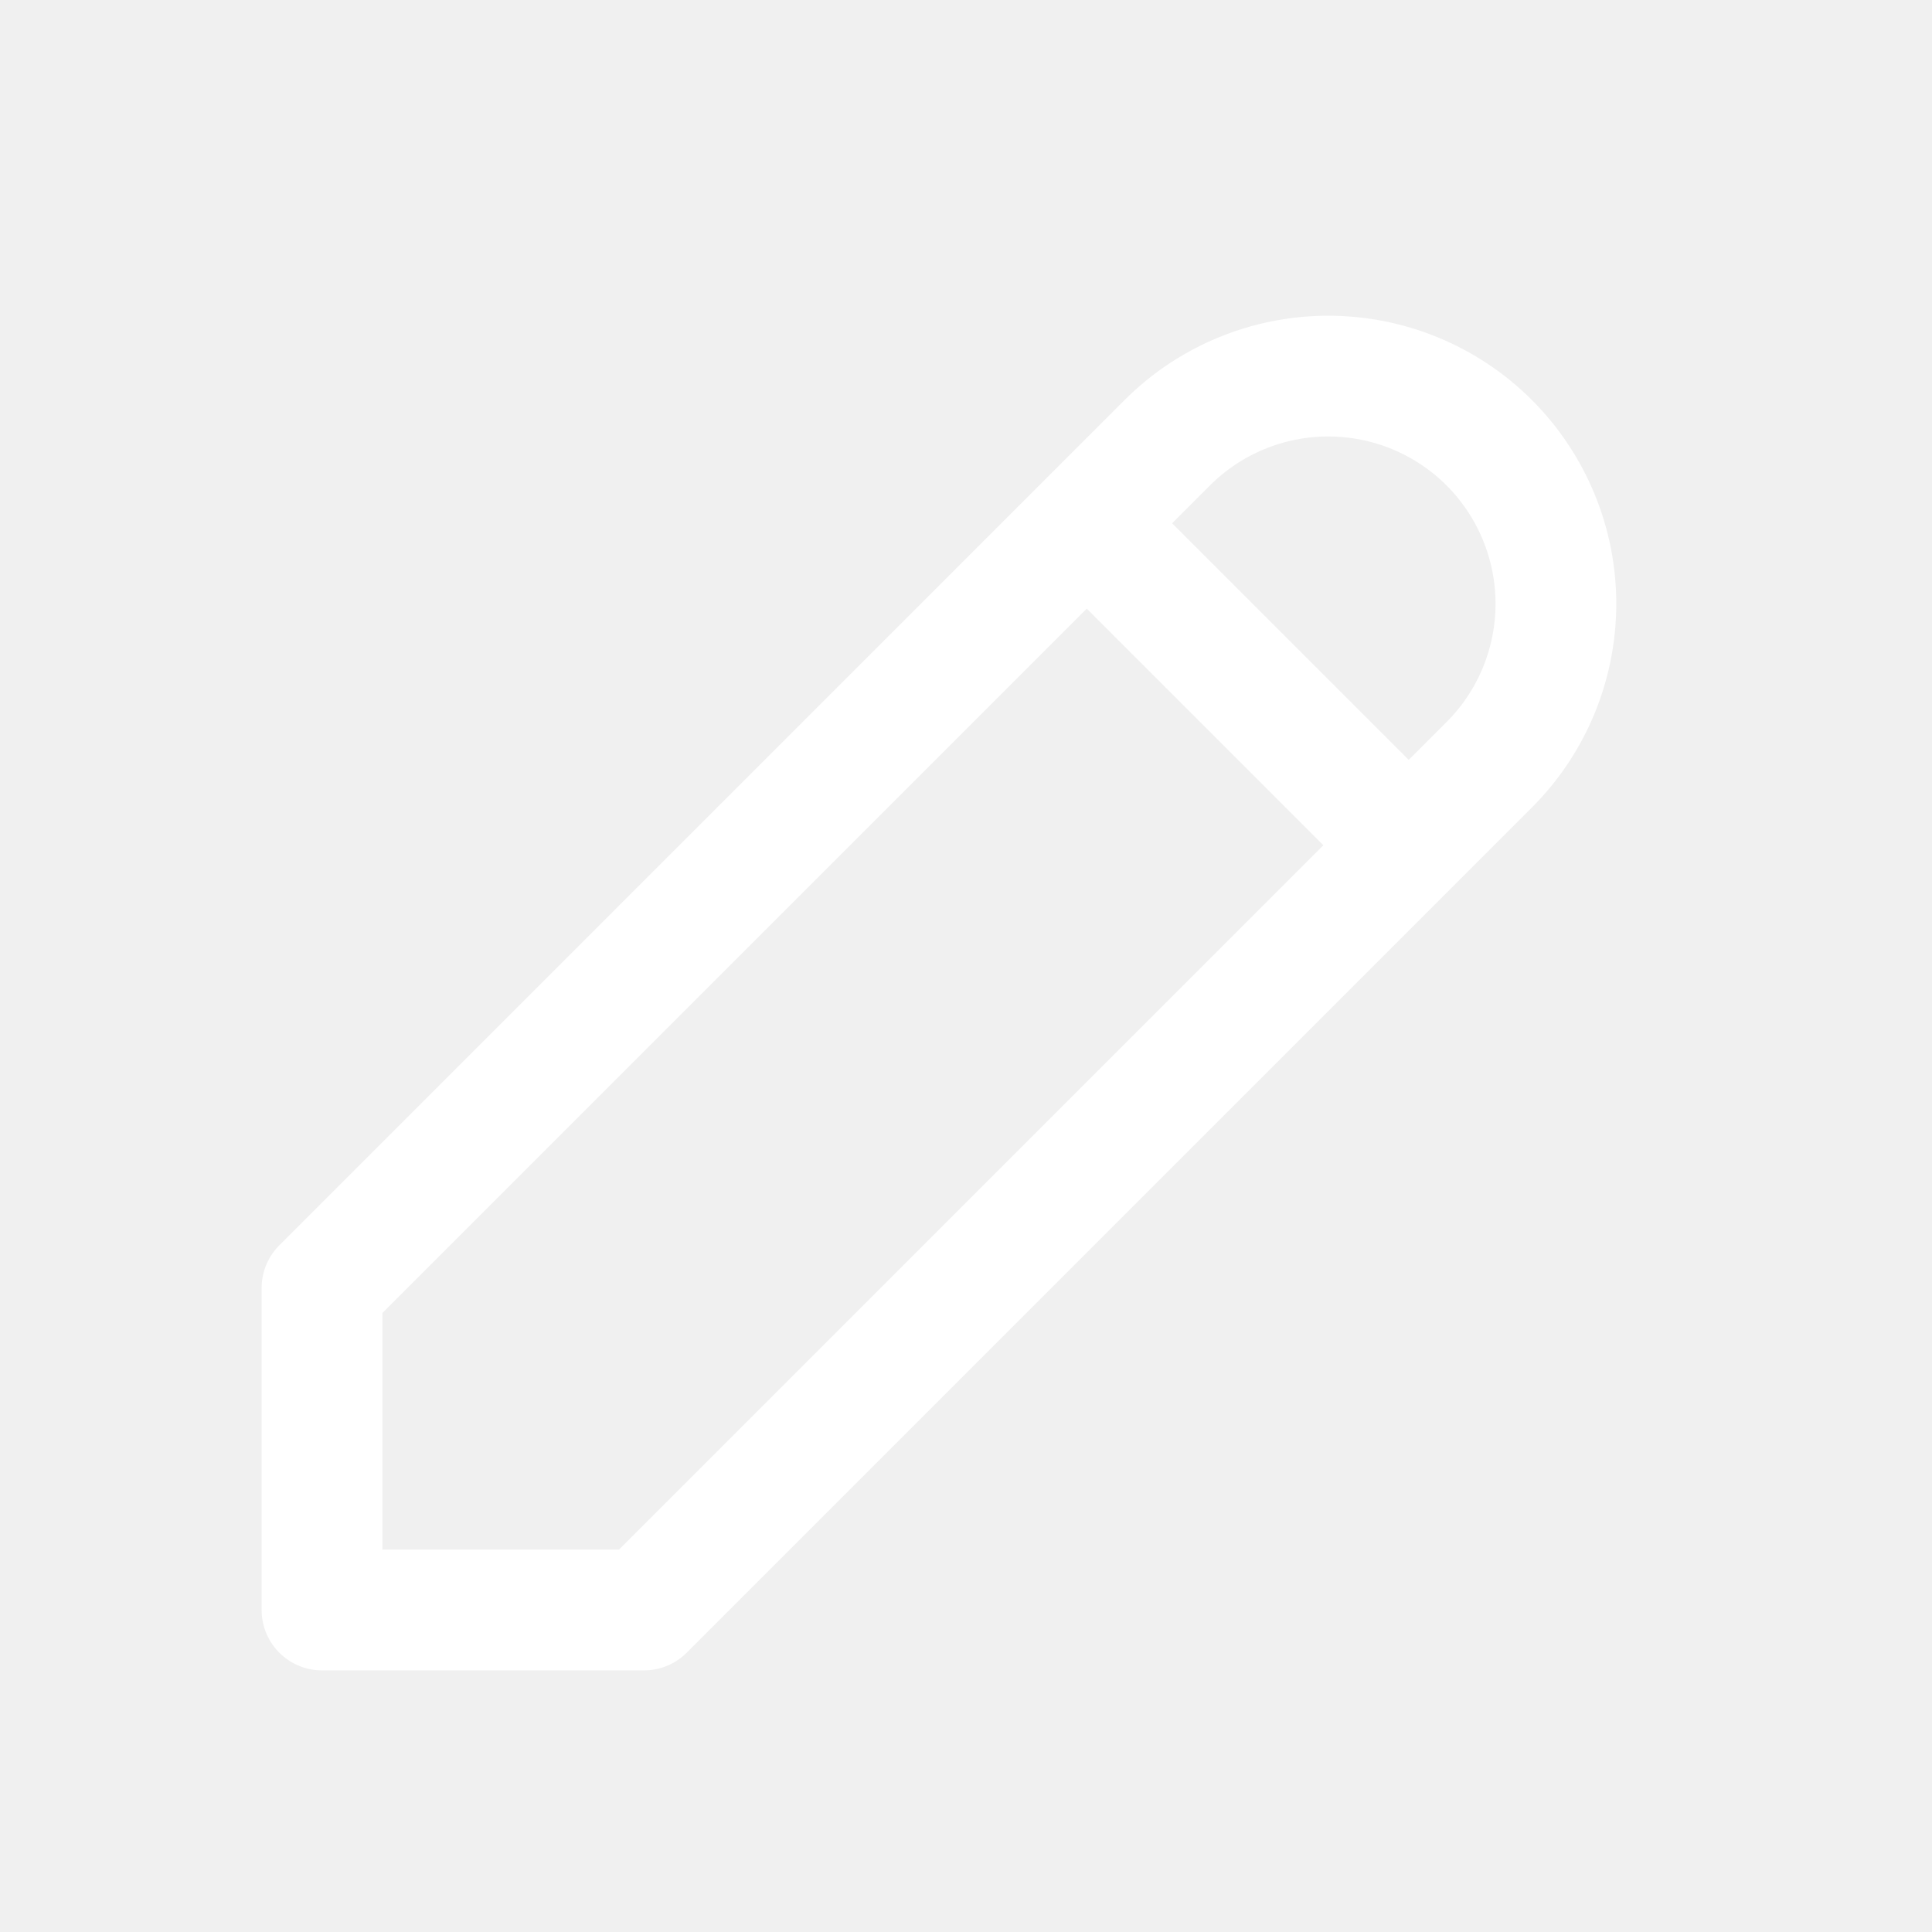
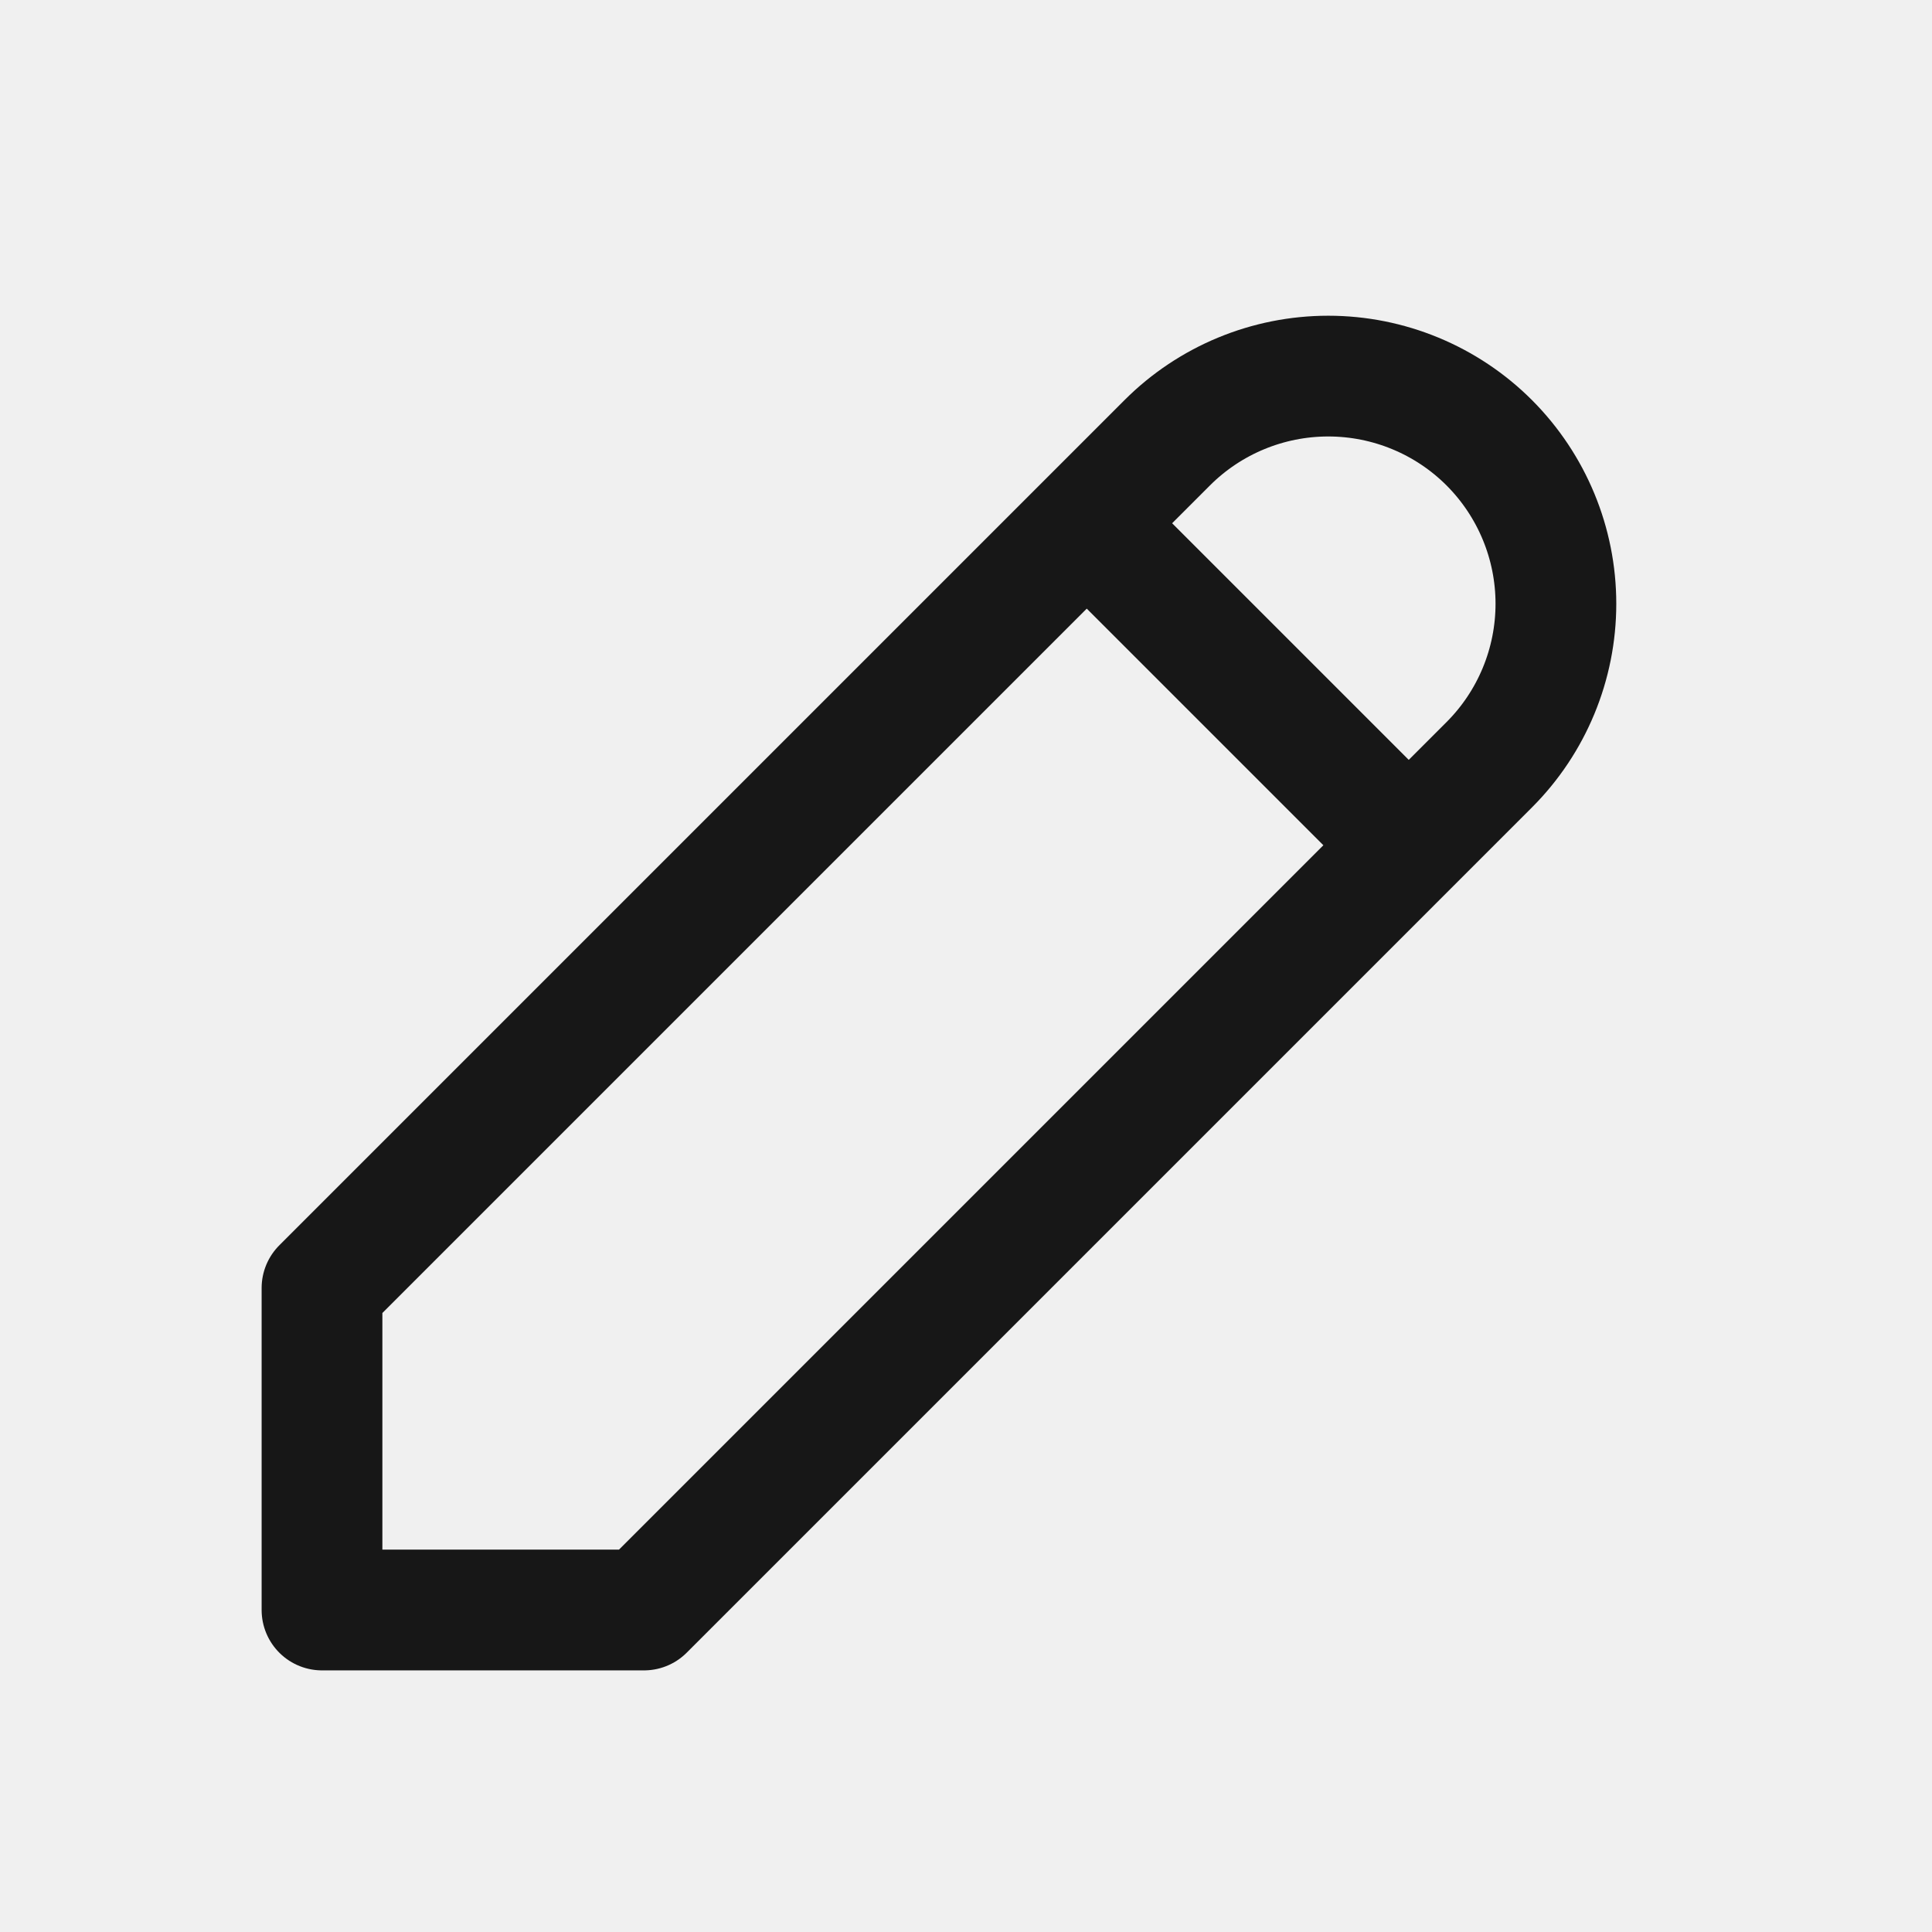
<svg xmlns="http://www.w3.org/2000/svg" width="16" height="16" viewBox="0 0 16 16" fill="none">
  <g transform="scale(0.666667)">
-     <path d="M13.5 6.5L17.5 10.5M4 20H8L18.5 9.5C19.03 8.97 19.328 8.25 19.328 7.5C19.328 6.75 19.03 6.031 18.5 5.5C17.97 4.97 17.25 4.672 16.5 4.672C15.75 4.672 15.03 4.97 14.5 5.5L4 16V20Z" stroke="white" stroke-width="1.5" stroke-linecap="round" stroke-linejoin="round" />
+     <path d="M13.5 6.5L17.5 10.5M4 20H8L18.5 9.5C19.03 8.97 19.328 8.25 19.328 7.5C19.328 6.75 19.03 6.031 18.5 5.5C17.97 4.97 17.25 4.672 16.5 4.672C15.75 4.672 15.03 4.97 14.5 5.5L4 16V20Z" stroke="#171717" stroke-width="1.5" stroke-linecap="round" stroke-linejoin="round" />
  </g>
</svg>
